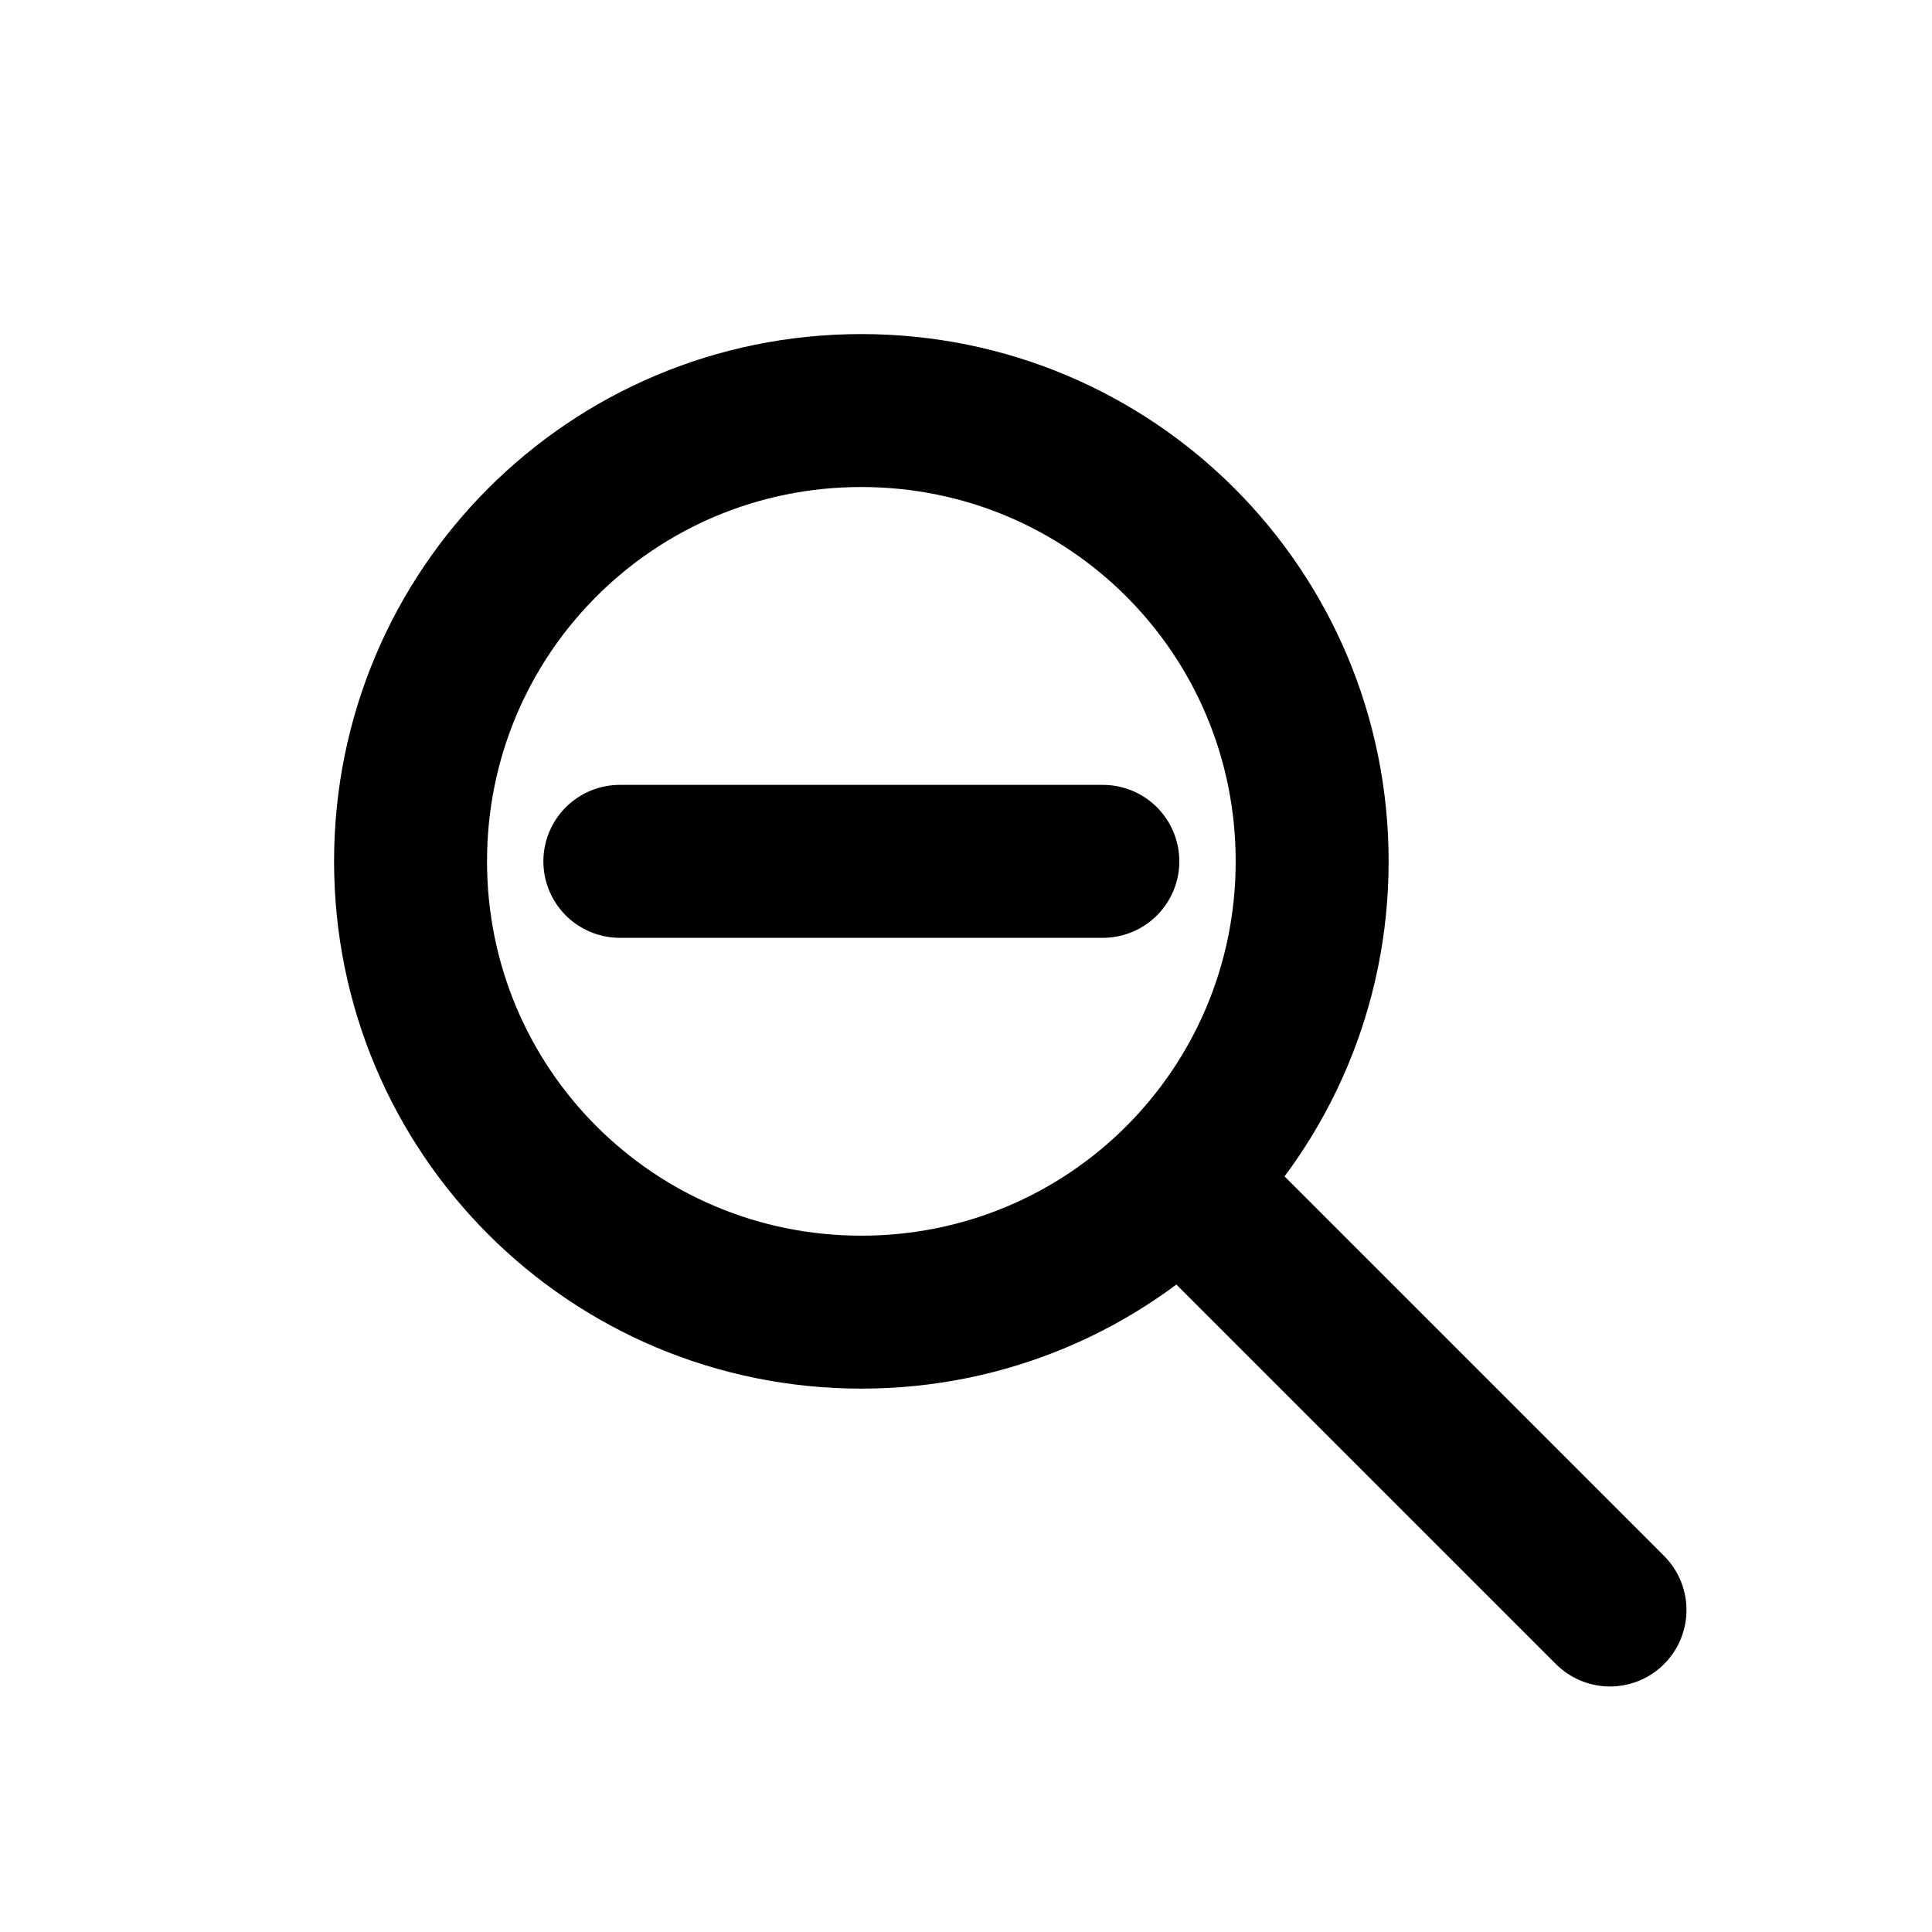
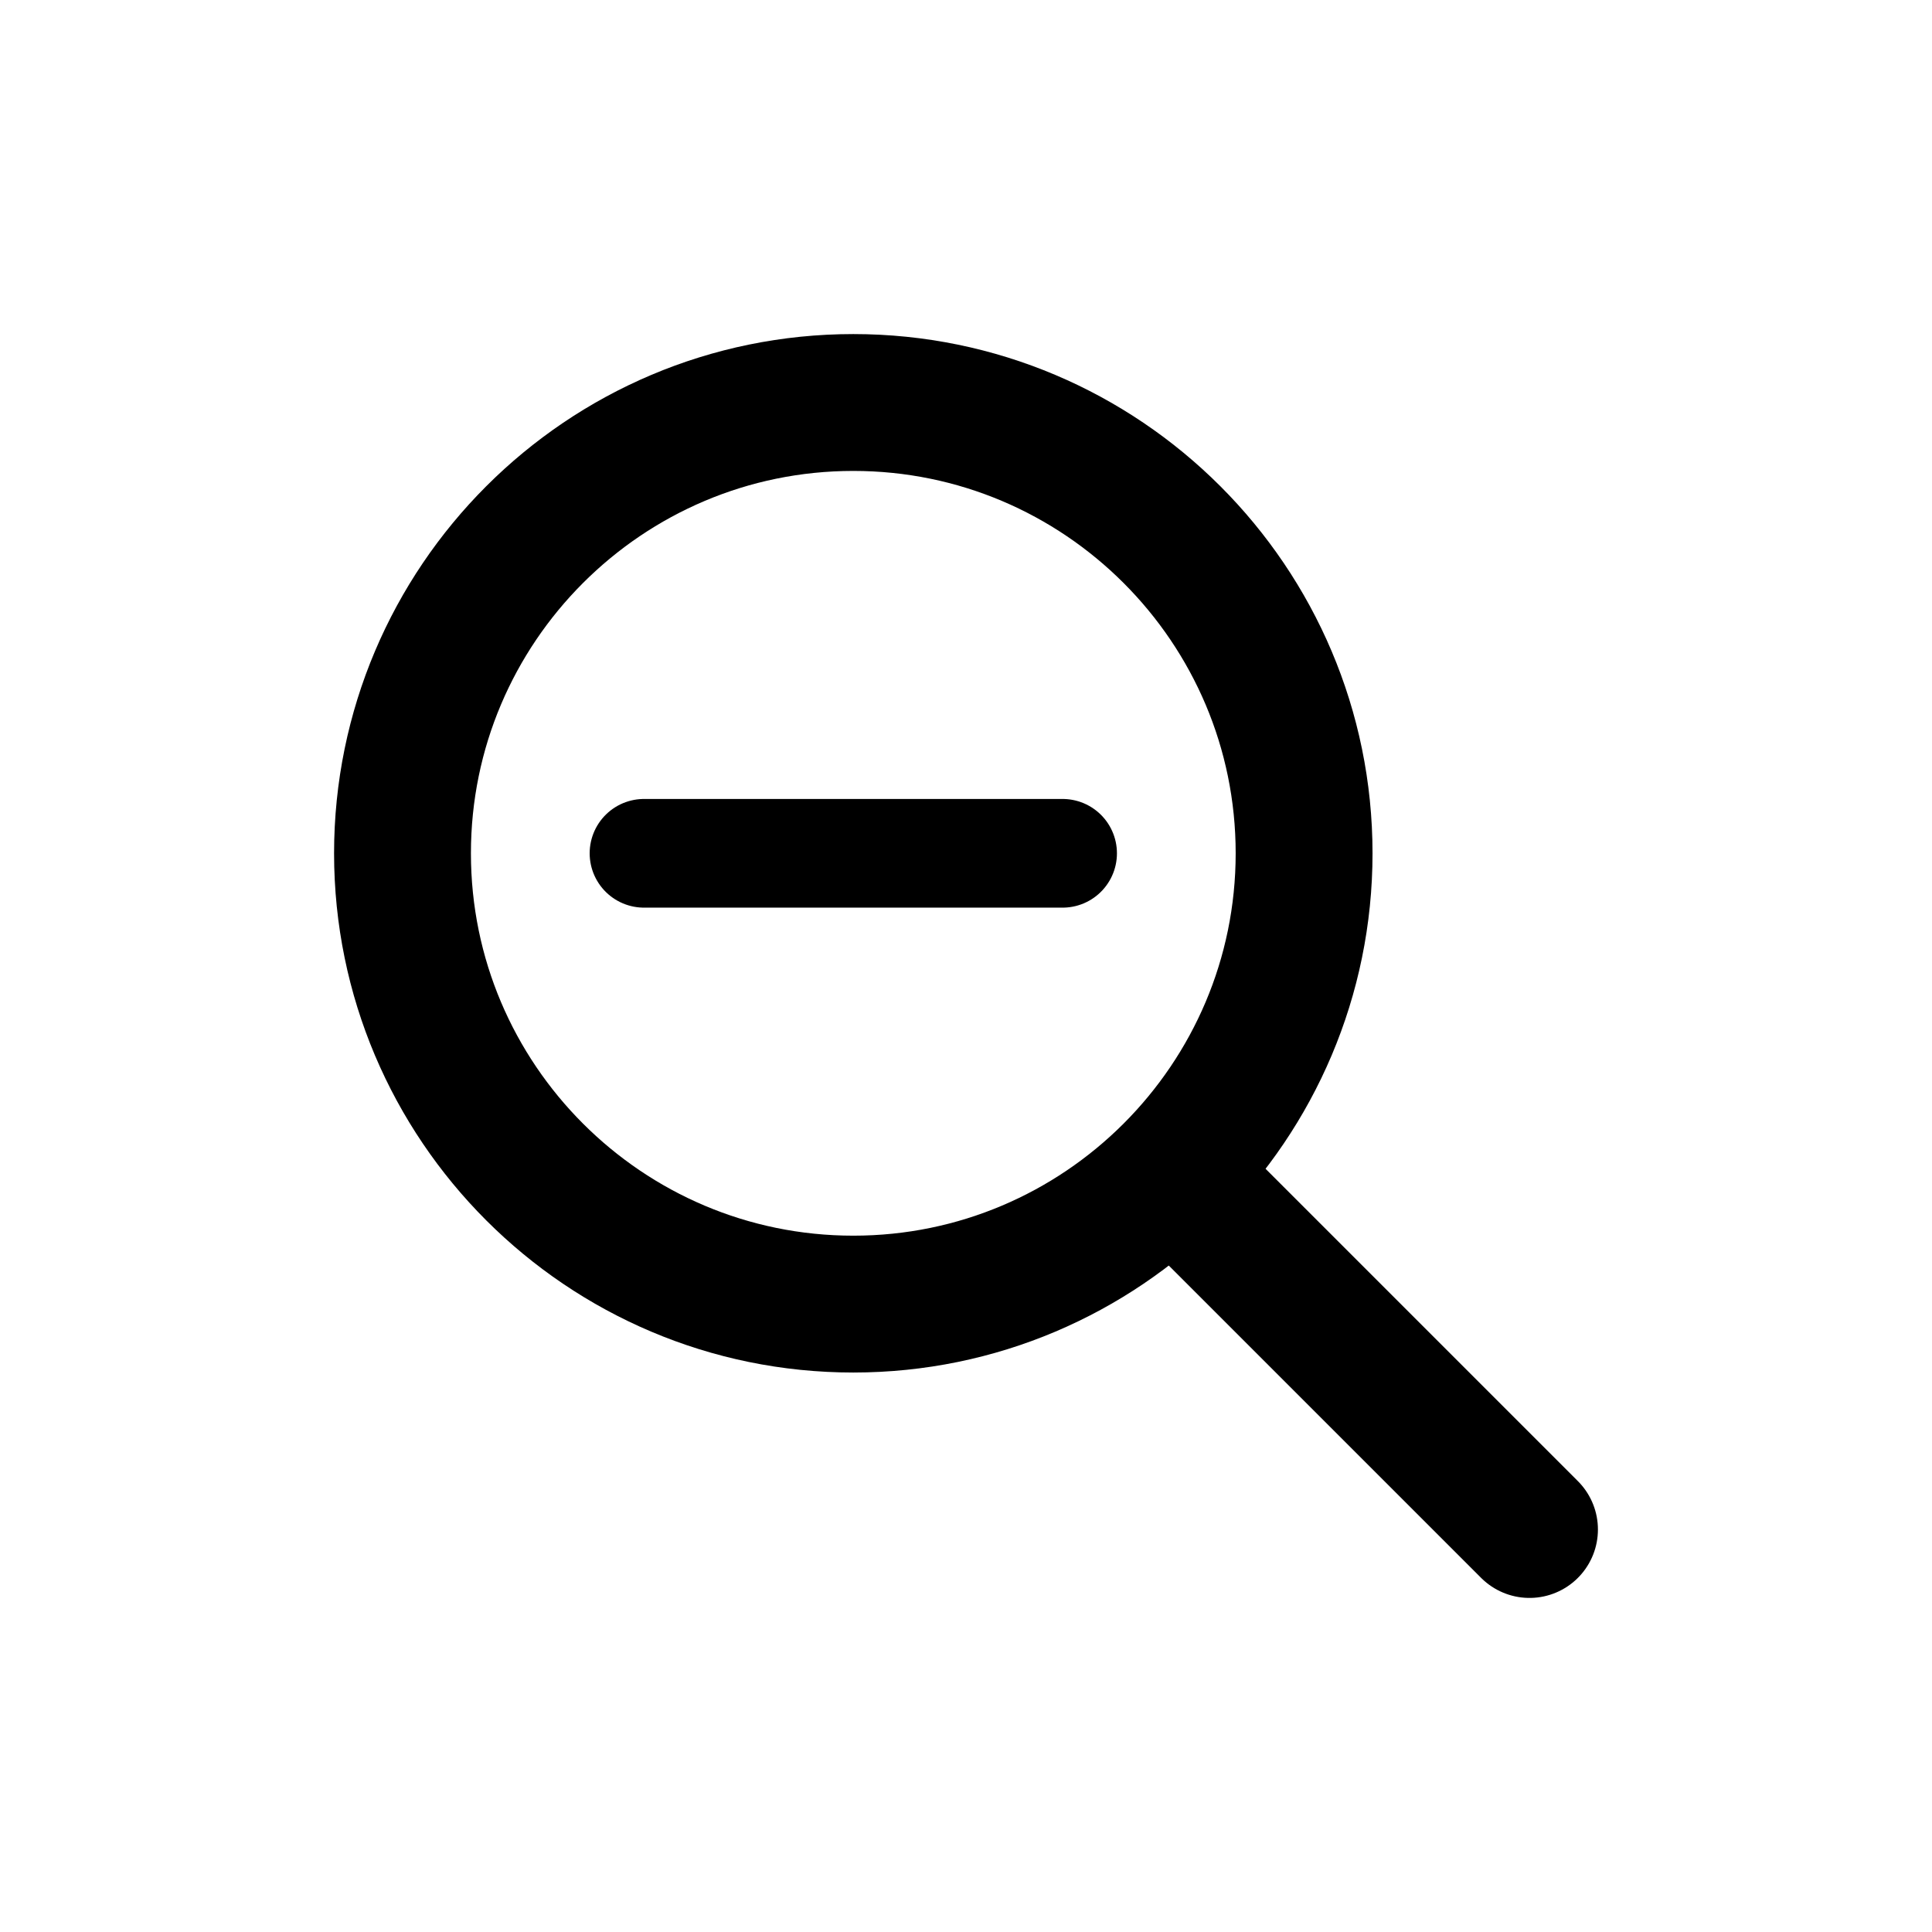
- <svg xmlns="http://www.w3.org/2000/svg" viewBox="0 0 24 24">
-   <g fill="none" stroke="#000" stroke-width="1.9" stroke-linecap="round" stroke-linejoin="round">
-     <path d="M10.7 5.1C13.8 5.1 16.3 7.6 16.3 10.7C16.3 13.8 13.8 16.3 10.7 16.3C7.6 16.3 5.1 13.8 5.1 10.7C5.1 7.6 7.6 5.1 10.7 5.1Z" />
-     <path d="M14.9 14.9L20 20" />
-     <path d="M7.7 10.7L13.7 10.7" />
-   </g>
+ <svg xmlns="http://www.w3.org/2000/svg" width="24" height="24" viewBox="0 0 24 24" fill="none">
+   <path d="M 5 10.6 C 5 7.51 7.51 5 10.6 5 C 13.69 5 16.2 7.51 16.2 10.6 C 16.2 13.69 13.69 16.2 10.6 16.2 C 7.51 16.2 5 13.69 5 10.6 Z" fill="none" stroke="#000" stroke-width="1.7" stroke-linecap="round" stroke-linejoin="round" />
+   <path d="M 14.58 14.58 L 19 19" fill="none" stroke="#000" stroke-width="1.7" stroke-linecap="round" stroke-linejoin="round" />
+   <path d="M 8 10.6 L 13.2 10.6" fill="none" stroke="#000" stroke-width="1.35" stroke-linecap="round" stroke-linejoin="round" />
</svg>
